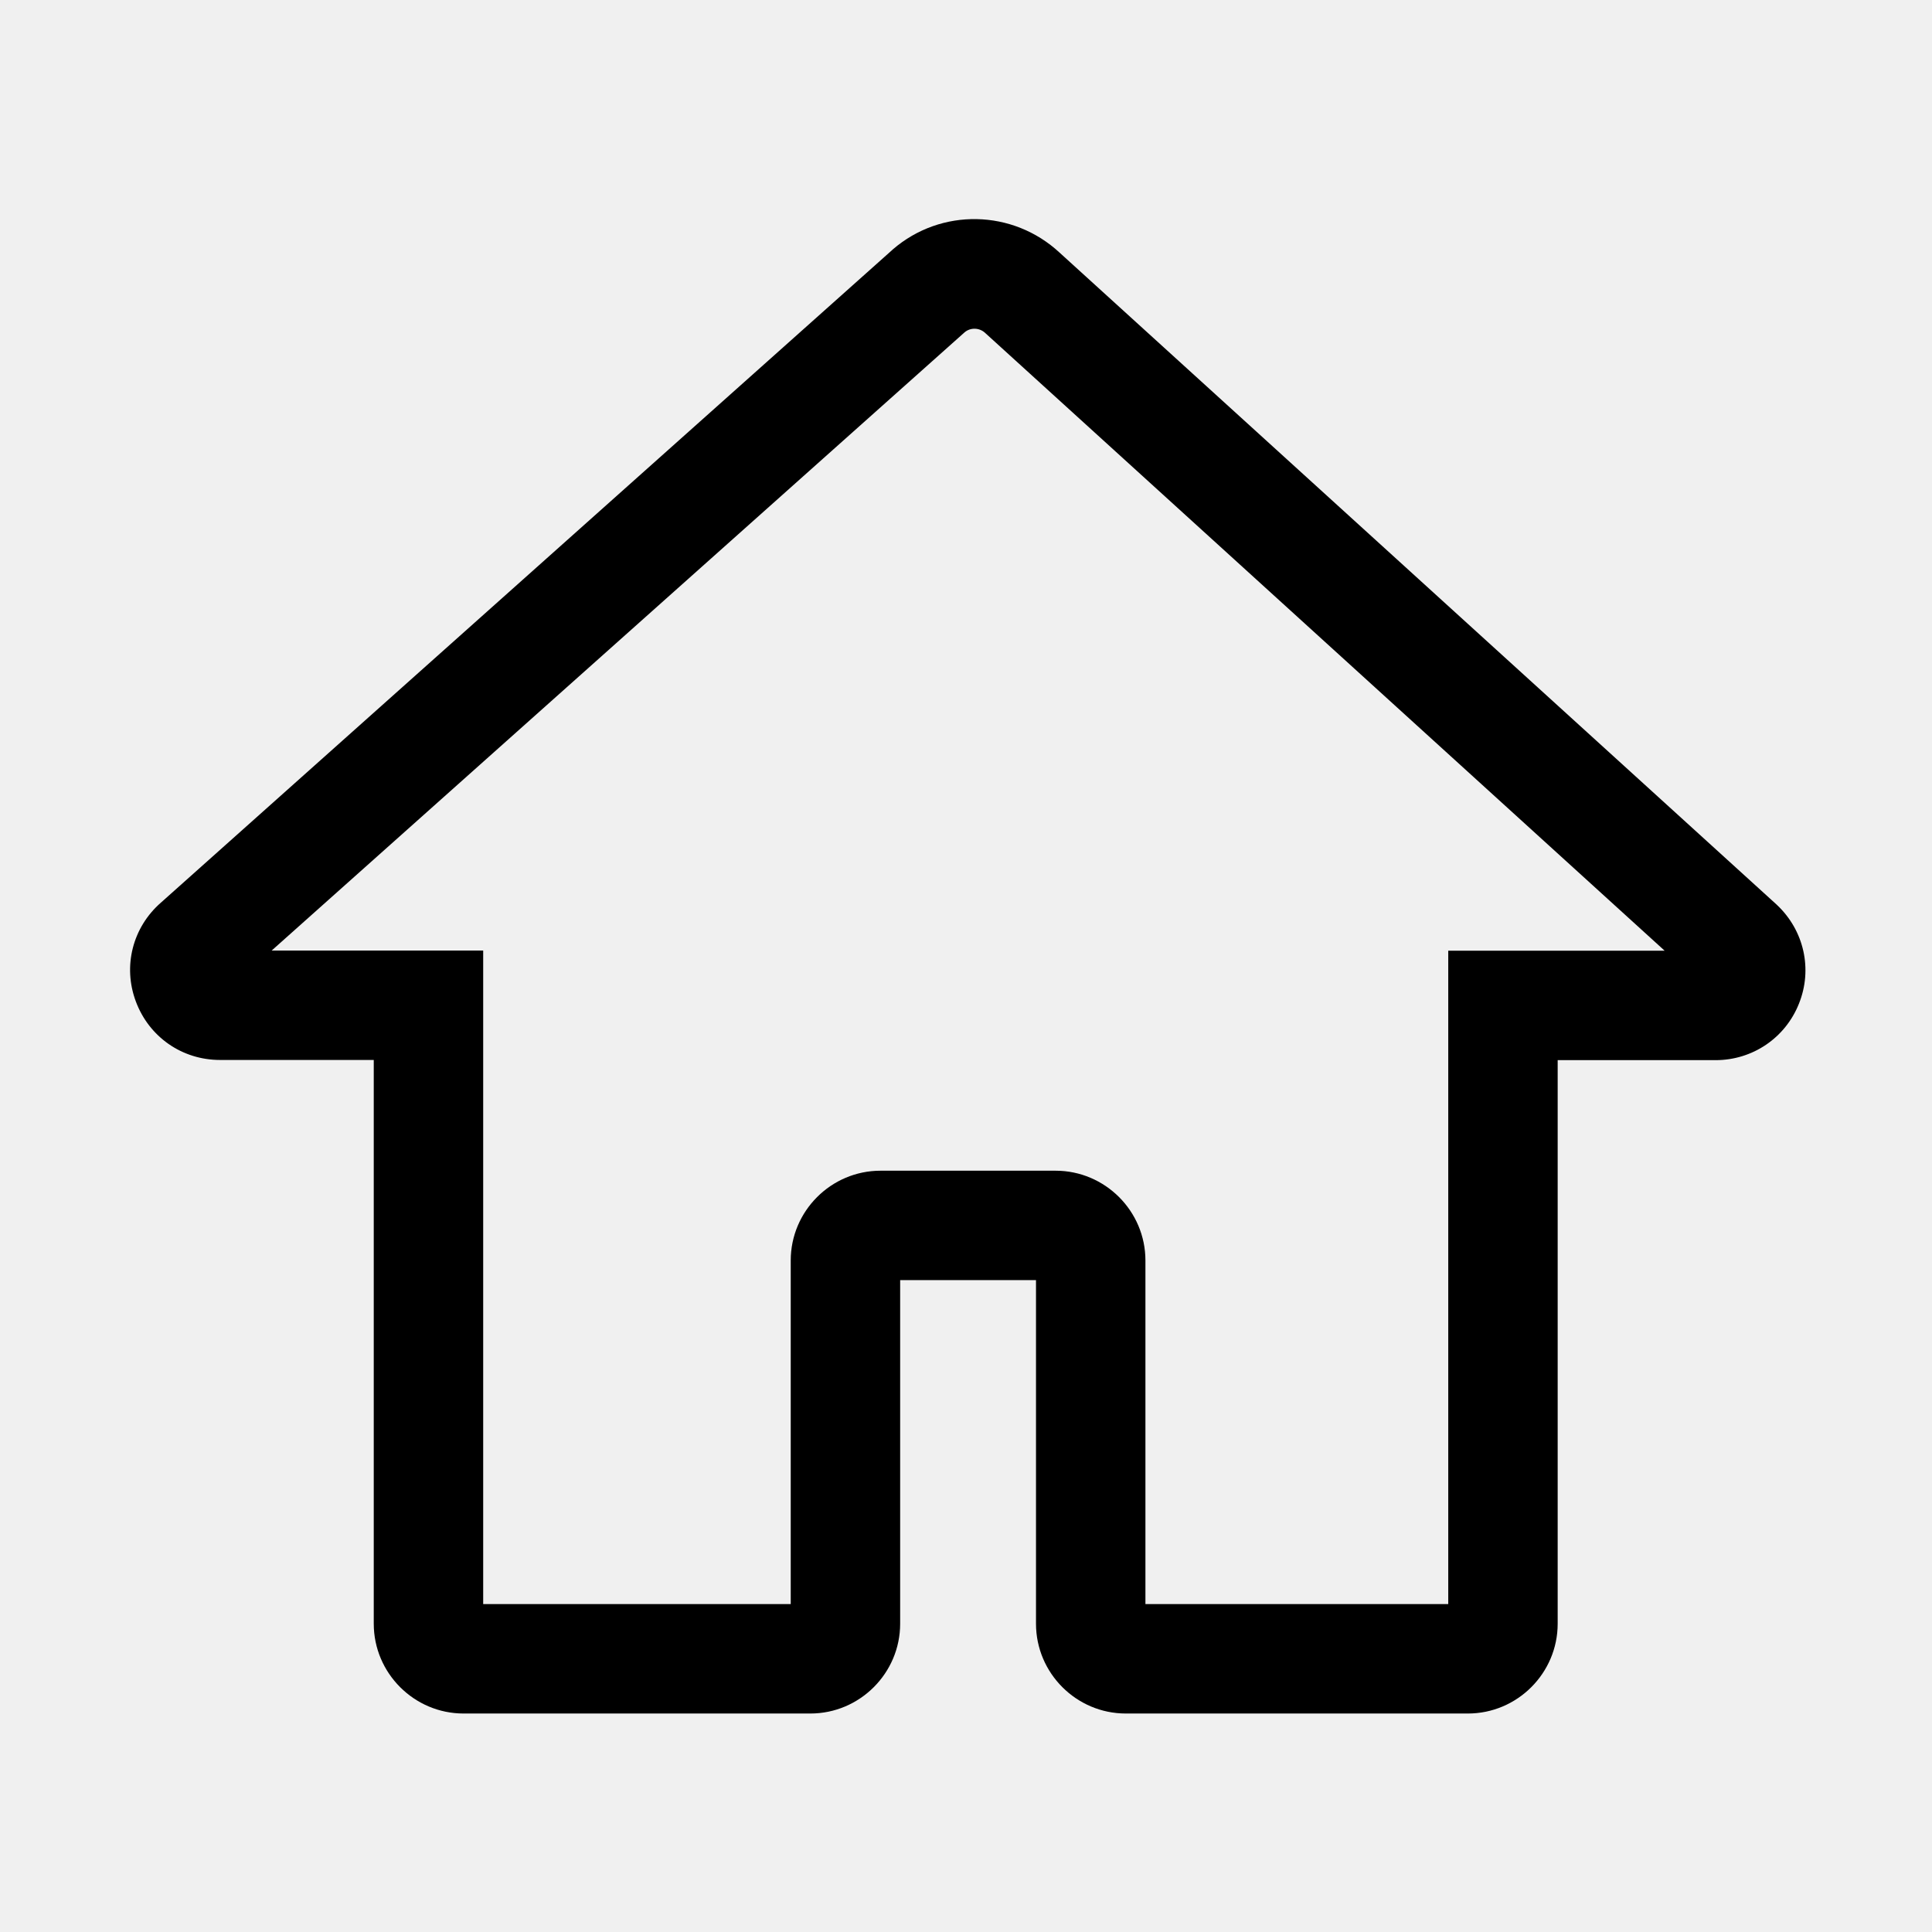
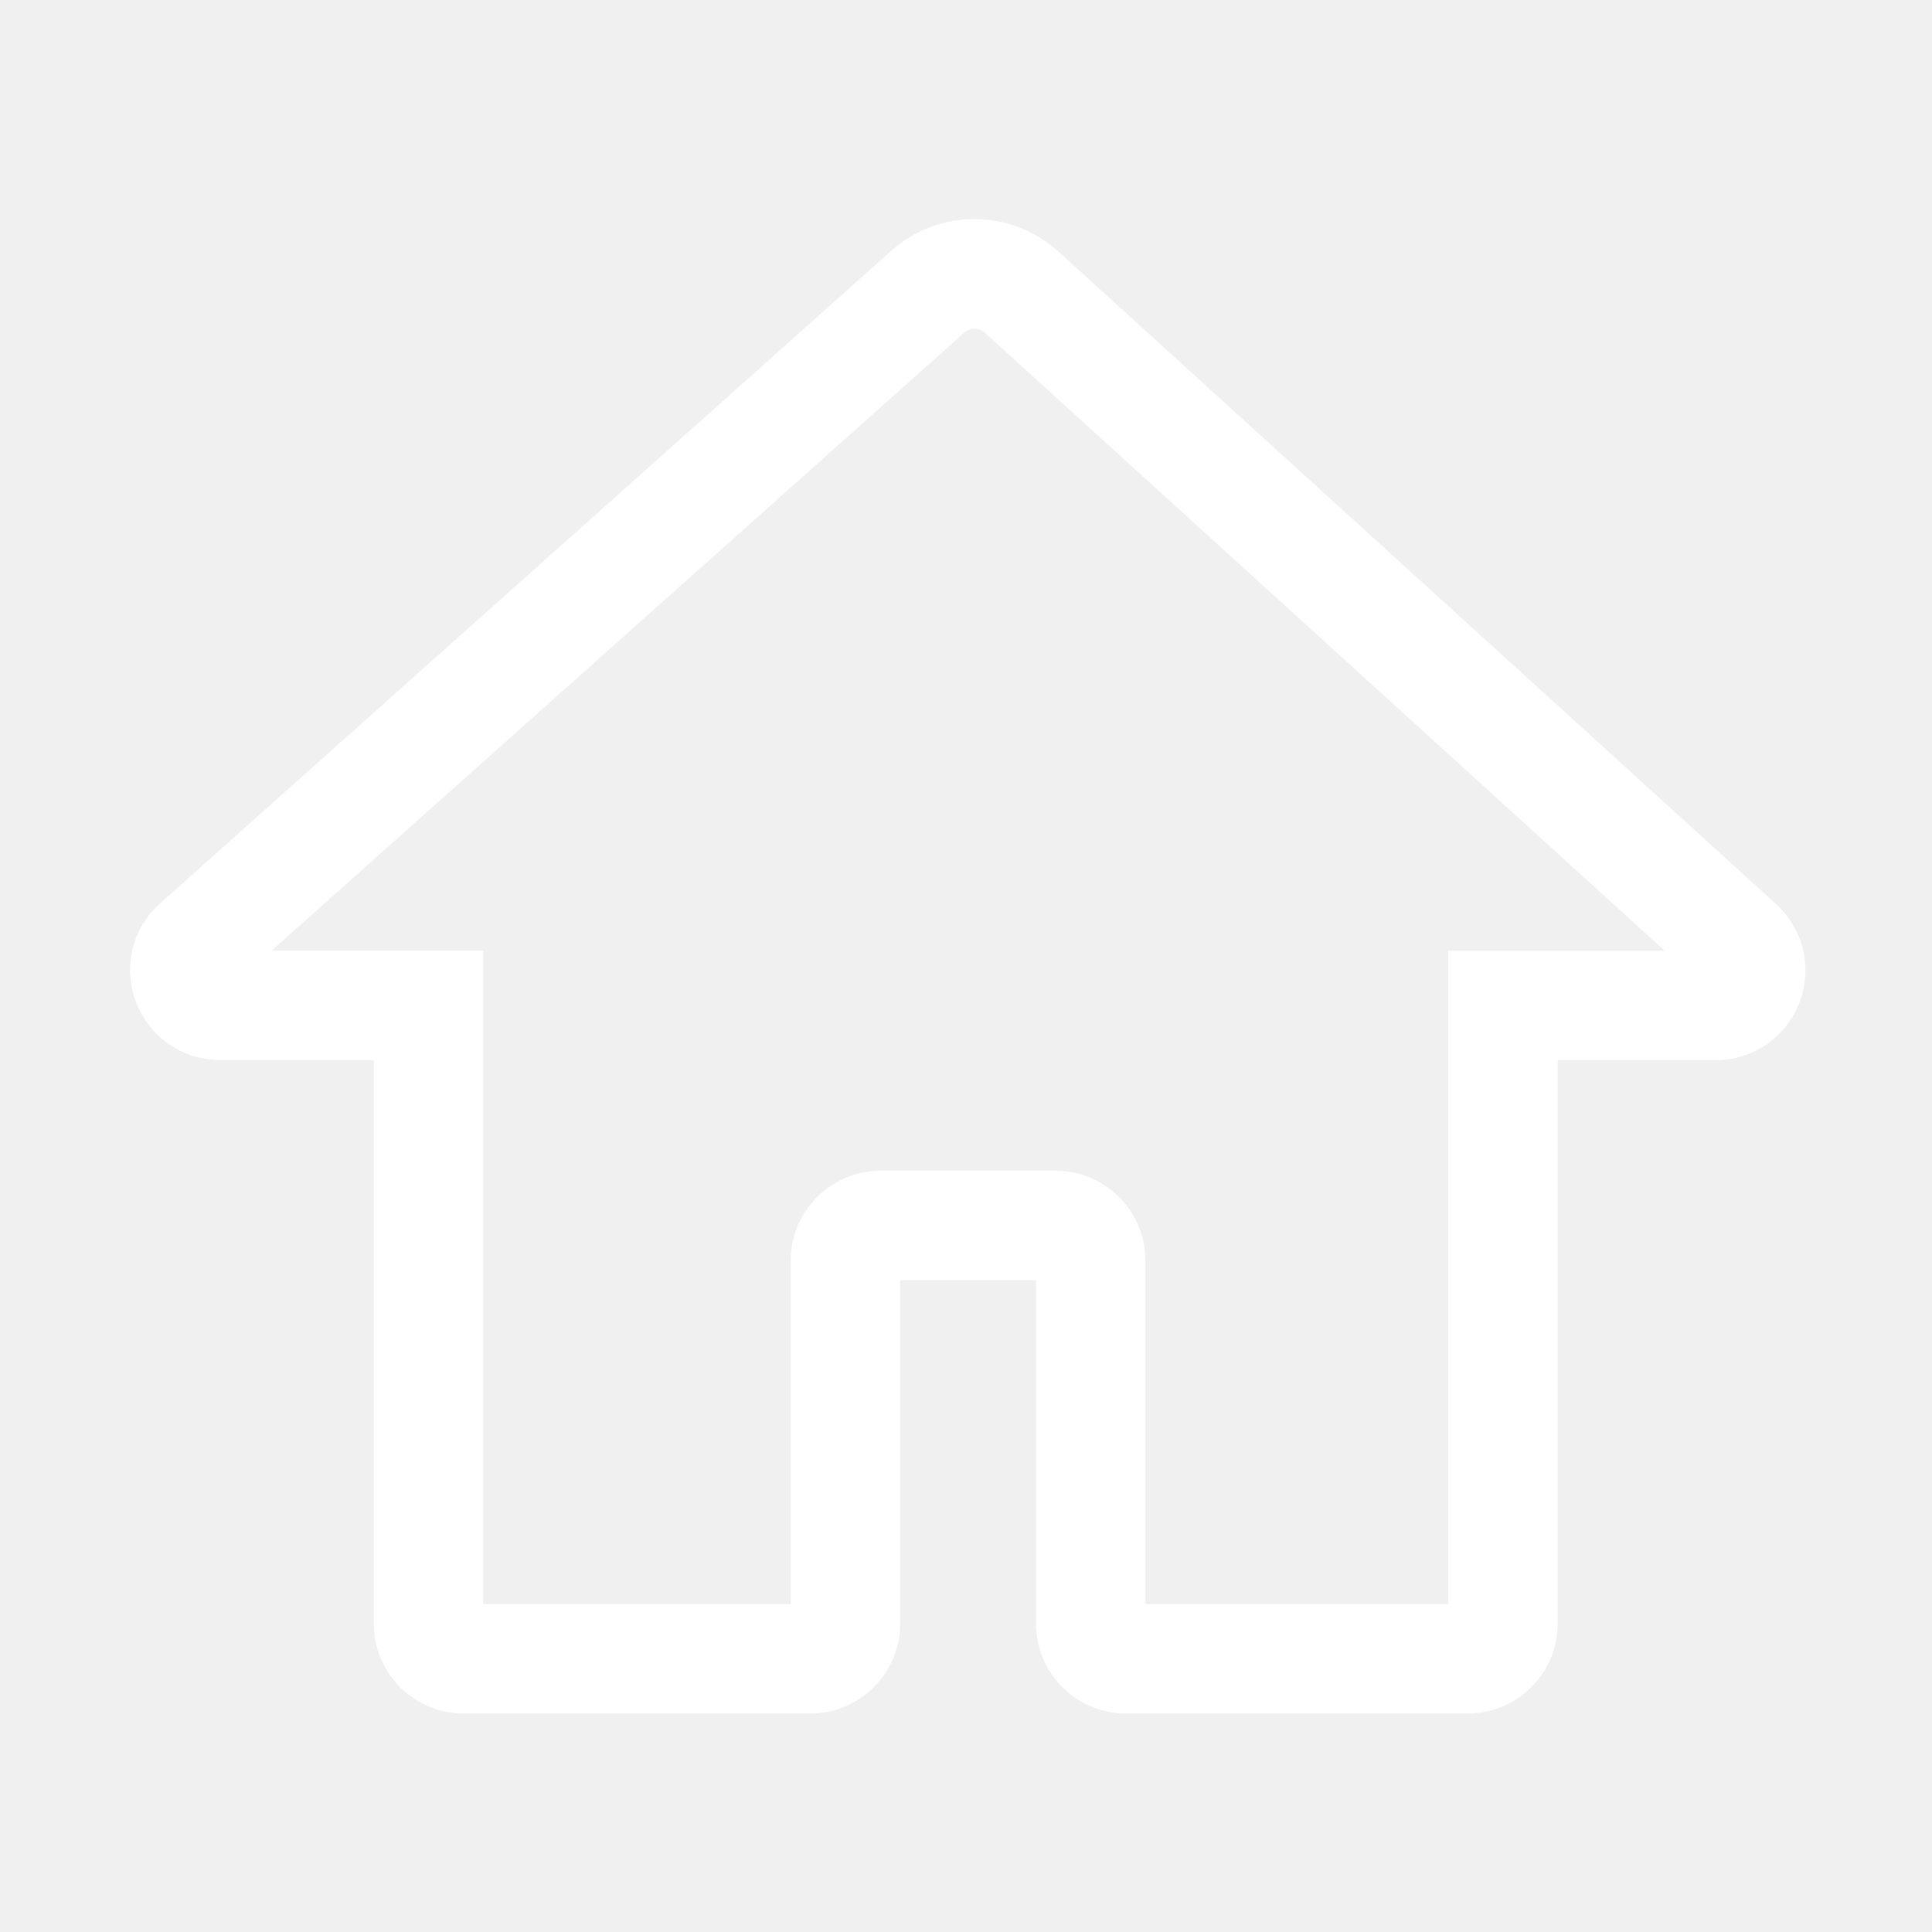
- <svg xmlns="http://www.w3.org/2000/svg" class="svg-icon" style="bd-white width: 1em; height: 1em;vertical-align: middle;fill: currentColor;overflow: hidden;" viewBox="0 0 1024 1024" version="1.1">
+ <svg xmlns="http://www.w3.org/2000/svg" class="svg-icon" style="bd-white width: 1em; height: 1em;vertical-align: middle;fill:#fff;" viewBox="0 0 1024 1024" version="1.1">
  <path d="M778 908.2H596.7c-26.2 0-47.6-21.4-47.6-47.6V678.5h-72v182.1c0 26.2-21.4 47.6-47.6 47.6H245.7c-26.2 0-47.6-21.4-47.6-47.6V561.8h-81.5c-20.1 0-37.6-12.2-44.6-31-7-18.7-1.7-39.3 13.3-52.4l387.7-346 0.2-0.2c25.6-22.1 63.6-21.3 88.4 1.7l380.1 345.6 0.2 0.2c14.3 13.5 18.9 34 11.6 52.2-7.2 18.2-24.6 30-44.2 30h-83.7v298.7c0 26.2-21.4 47.6-47.6 47.6z m-170.9-58h160.5V503.9h114.7l-360-327.3-0.1-0.1c-3.1-2.9-7.8-3-10.9-0.4L144 503.8h112.1v346.4h163V668.1c0-26.2 21.4-47.6 47.6-47.6h92.8c26.2 0 47.6 21.4 47.6 47.6v182.1z" />
</svg>
